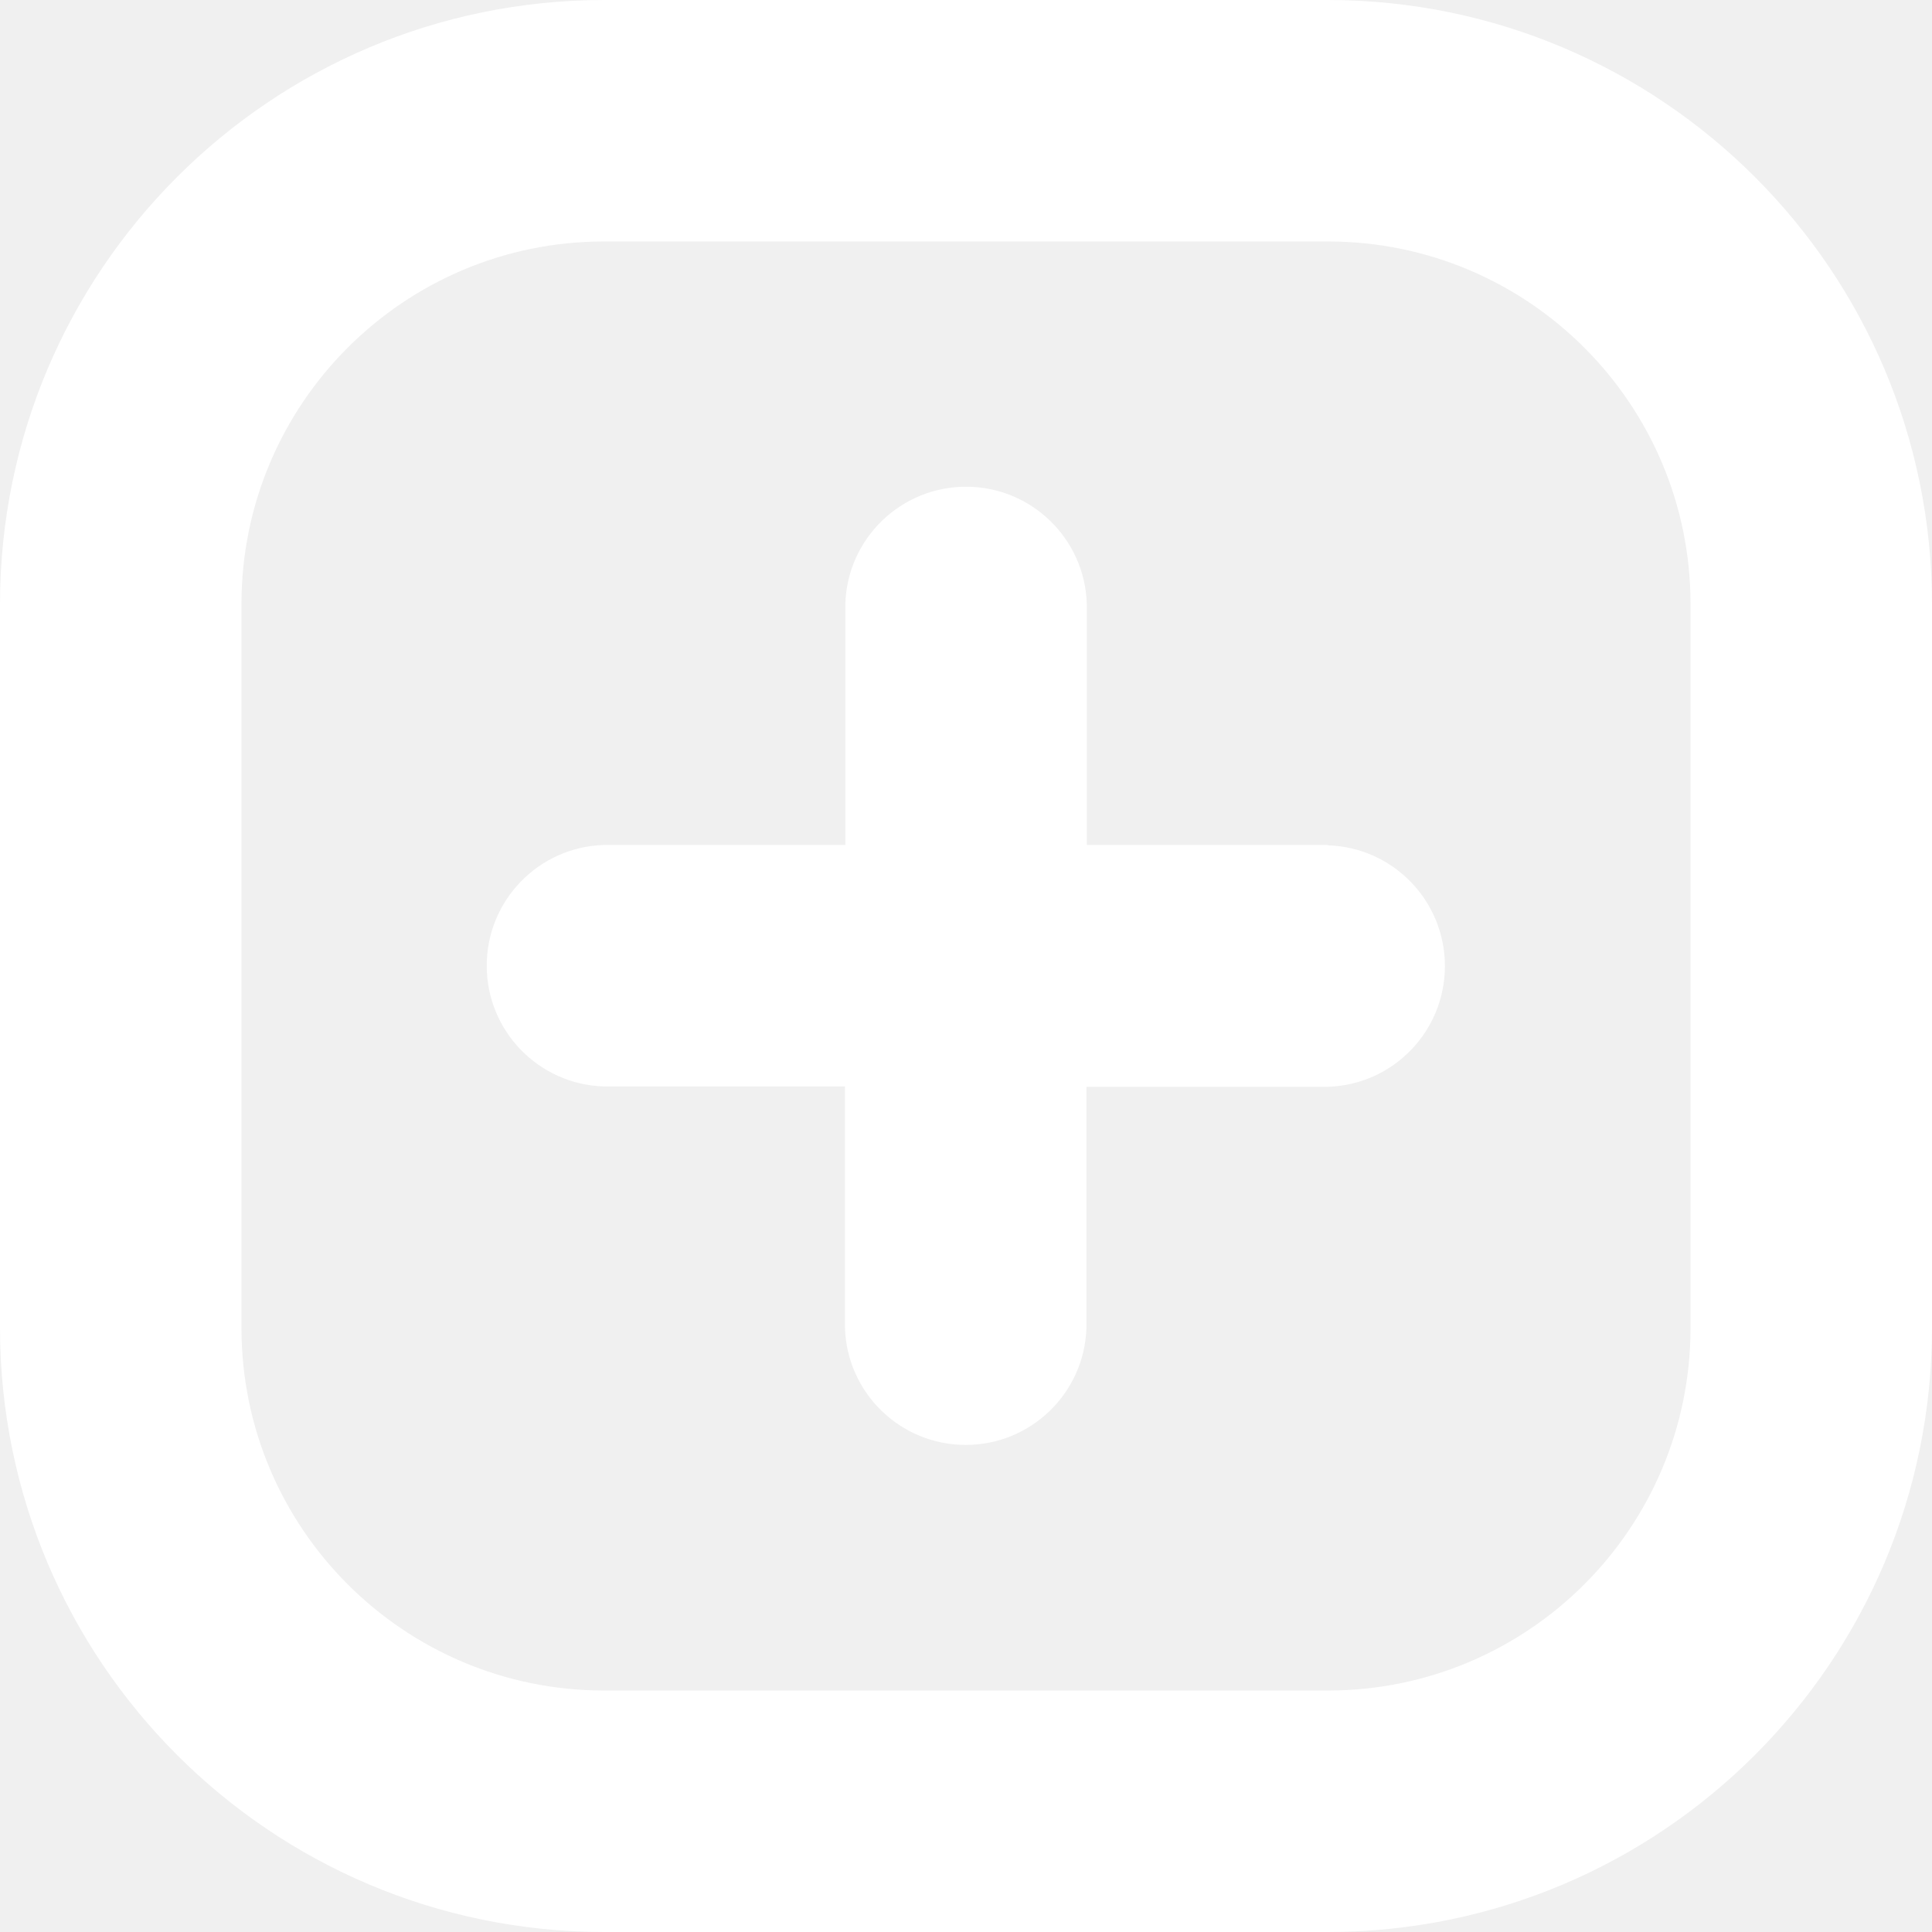
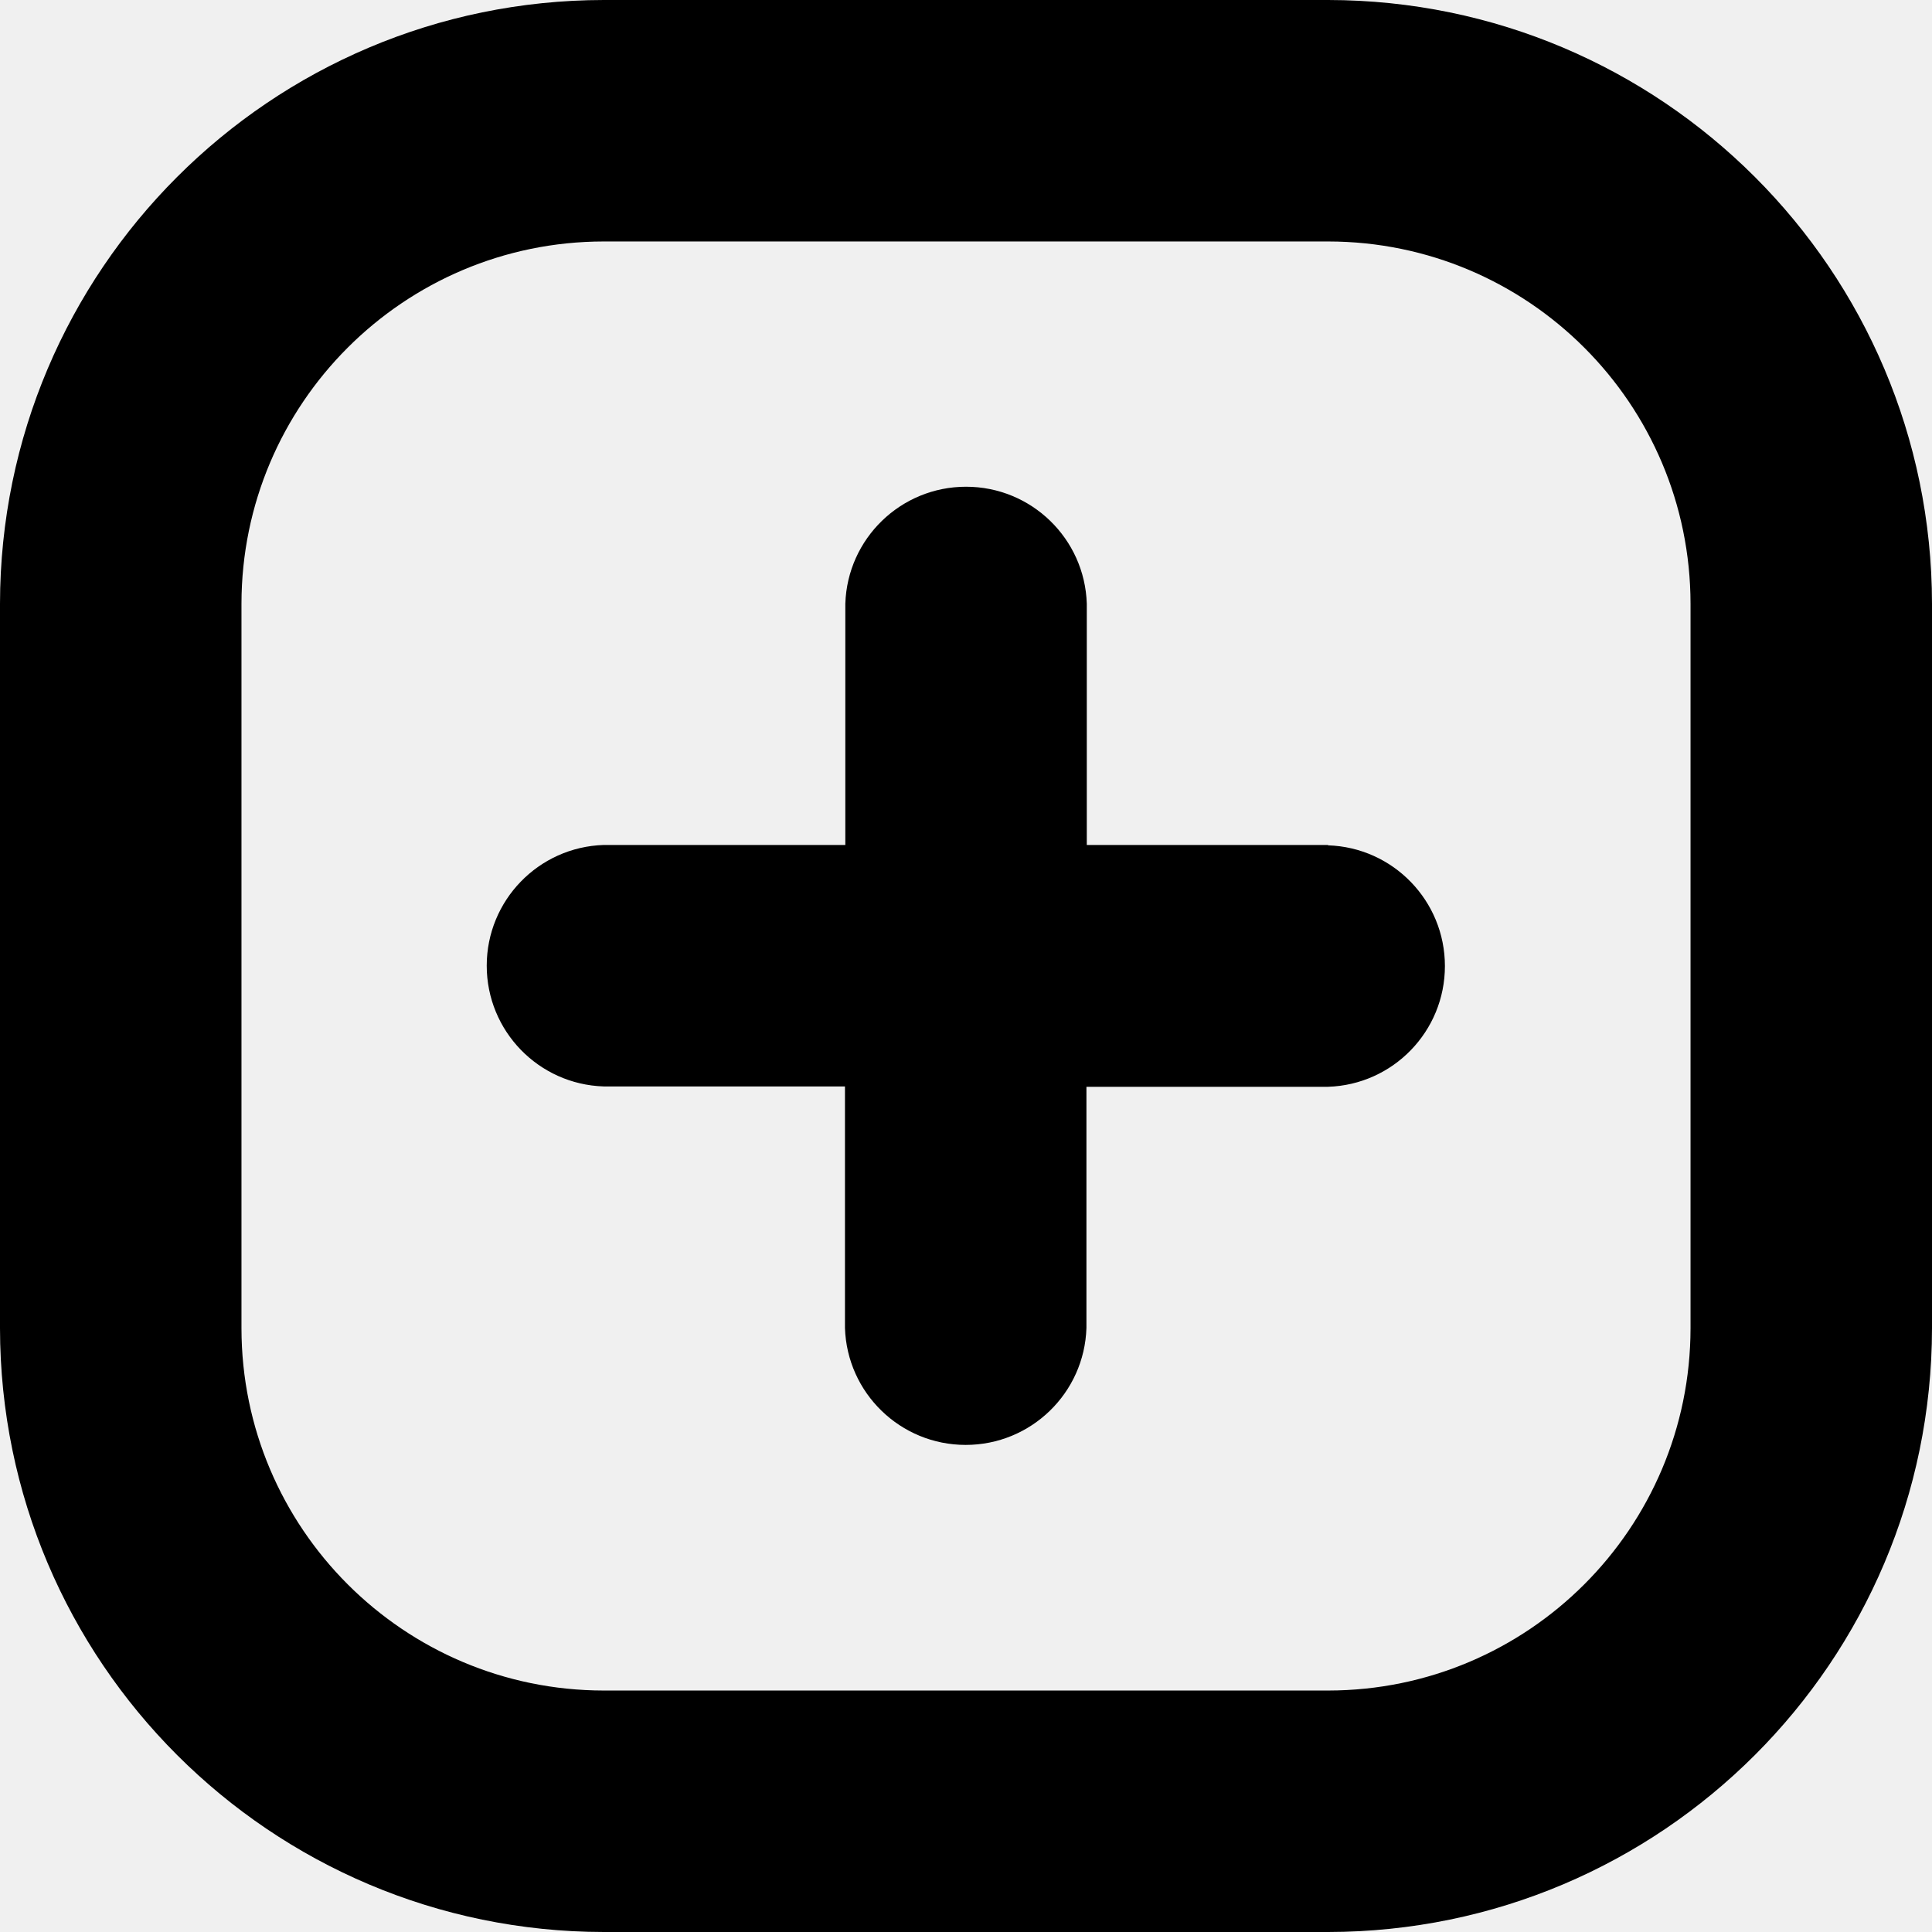
<svg xmlns="http://www.w3.org/2000/svg" width="16.234" height="16.234" viewBox="0 0 16.234 16.234">
-   <path id="Add_to_collections" data-name="Add to collections" d="M12.161,17.234H6.073A5.079,5.079,0,0,1,1,12.161V6.073A5.079,5.079,0,0,1,6.073,1h6.088a5.079,5.079,0,0,1,5.073,5.073v6.088A5.079,5.079,0,0,1,12.161,17.234ZM6.073,3.029A3.047,3.047,0,0,0,3.029,6.073v6.088a3.047,3.047,0,0,0,3.044,3.044h6.088a3.047,3.047,0,0,0,3.044-3.044V6.073a3.047,3.047,0,0,0-3.044-3.044ZM12.161,8.1H10.132V6.073a1.015,1.015,0,0,0-2.029,0V8.1H6.073a1.015,1.015,0,0,0,0,2.029H8.1v2.029a1.015,1.015,0,0,0,2.029,0V10.132h2.029a1.015,1.015,0,0,0,0-2.029Z" transform="translate(-1 -1)" fill="#fff" />
+   <path id="Add_to_collections" data-name="Add to collections" d="M12.161,17.234H6.073A5.079,5.079,0,0,1,1,12.161V6.073A5.079,5.079,0,0,1,6.073,1h6.088a5.079,5.079,0,0,1,5.073,5.073v6.088A5.079,5.079,0,0,1,12.161,17.234ZM6.073,3.029A3.047,3.047,0,0,0,3.029,6.073v6.088a3.047,3.047,0,0,0,3.044,3.044h6.088a3.047,3.047,0,0,0,3.044-3.044V6.073a3.047,3.047,0,0,0-3.044-3.044ZM12.161,8.1H10.132V6.073a1.015,1.015,0,0,0-2.029,0V8.1H6.073a1.015,1.015,0,0,0,0,2.029H8.1v2.029a1.015,1.015,0,0,0,2.029,0V10.132h2.029a1.015,1.015,0,0,0,0-2.029Z" transform="translate(-1 -1)" />
</svg>
